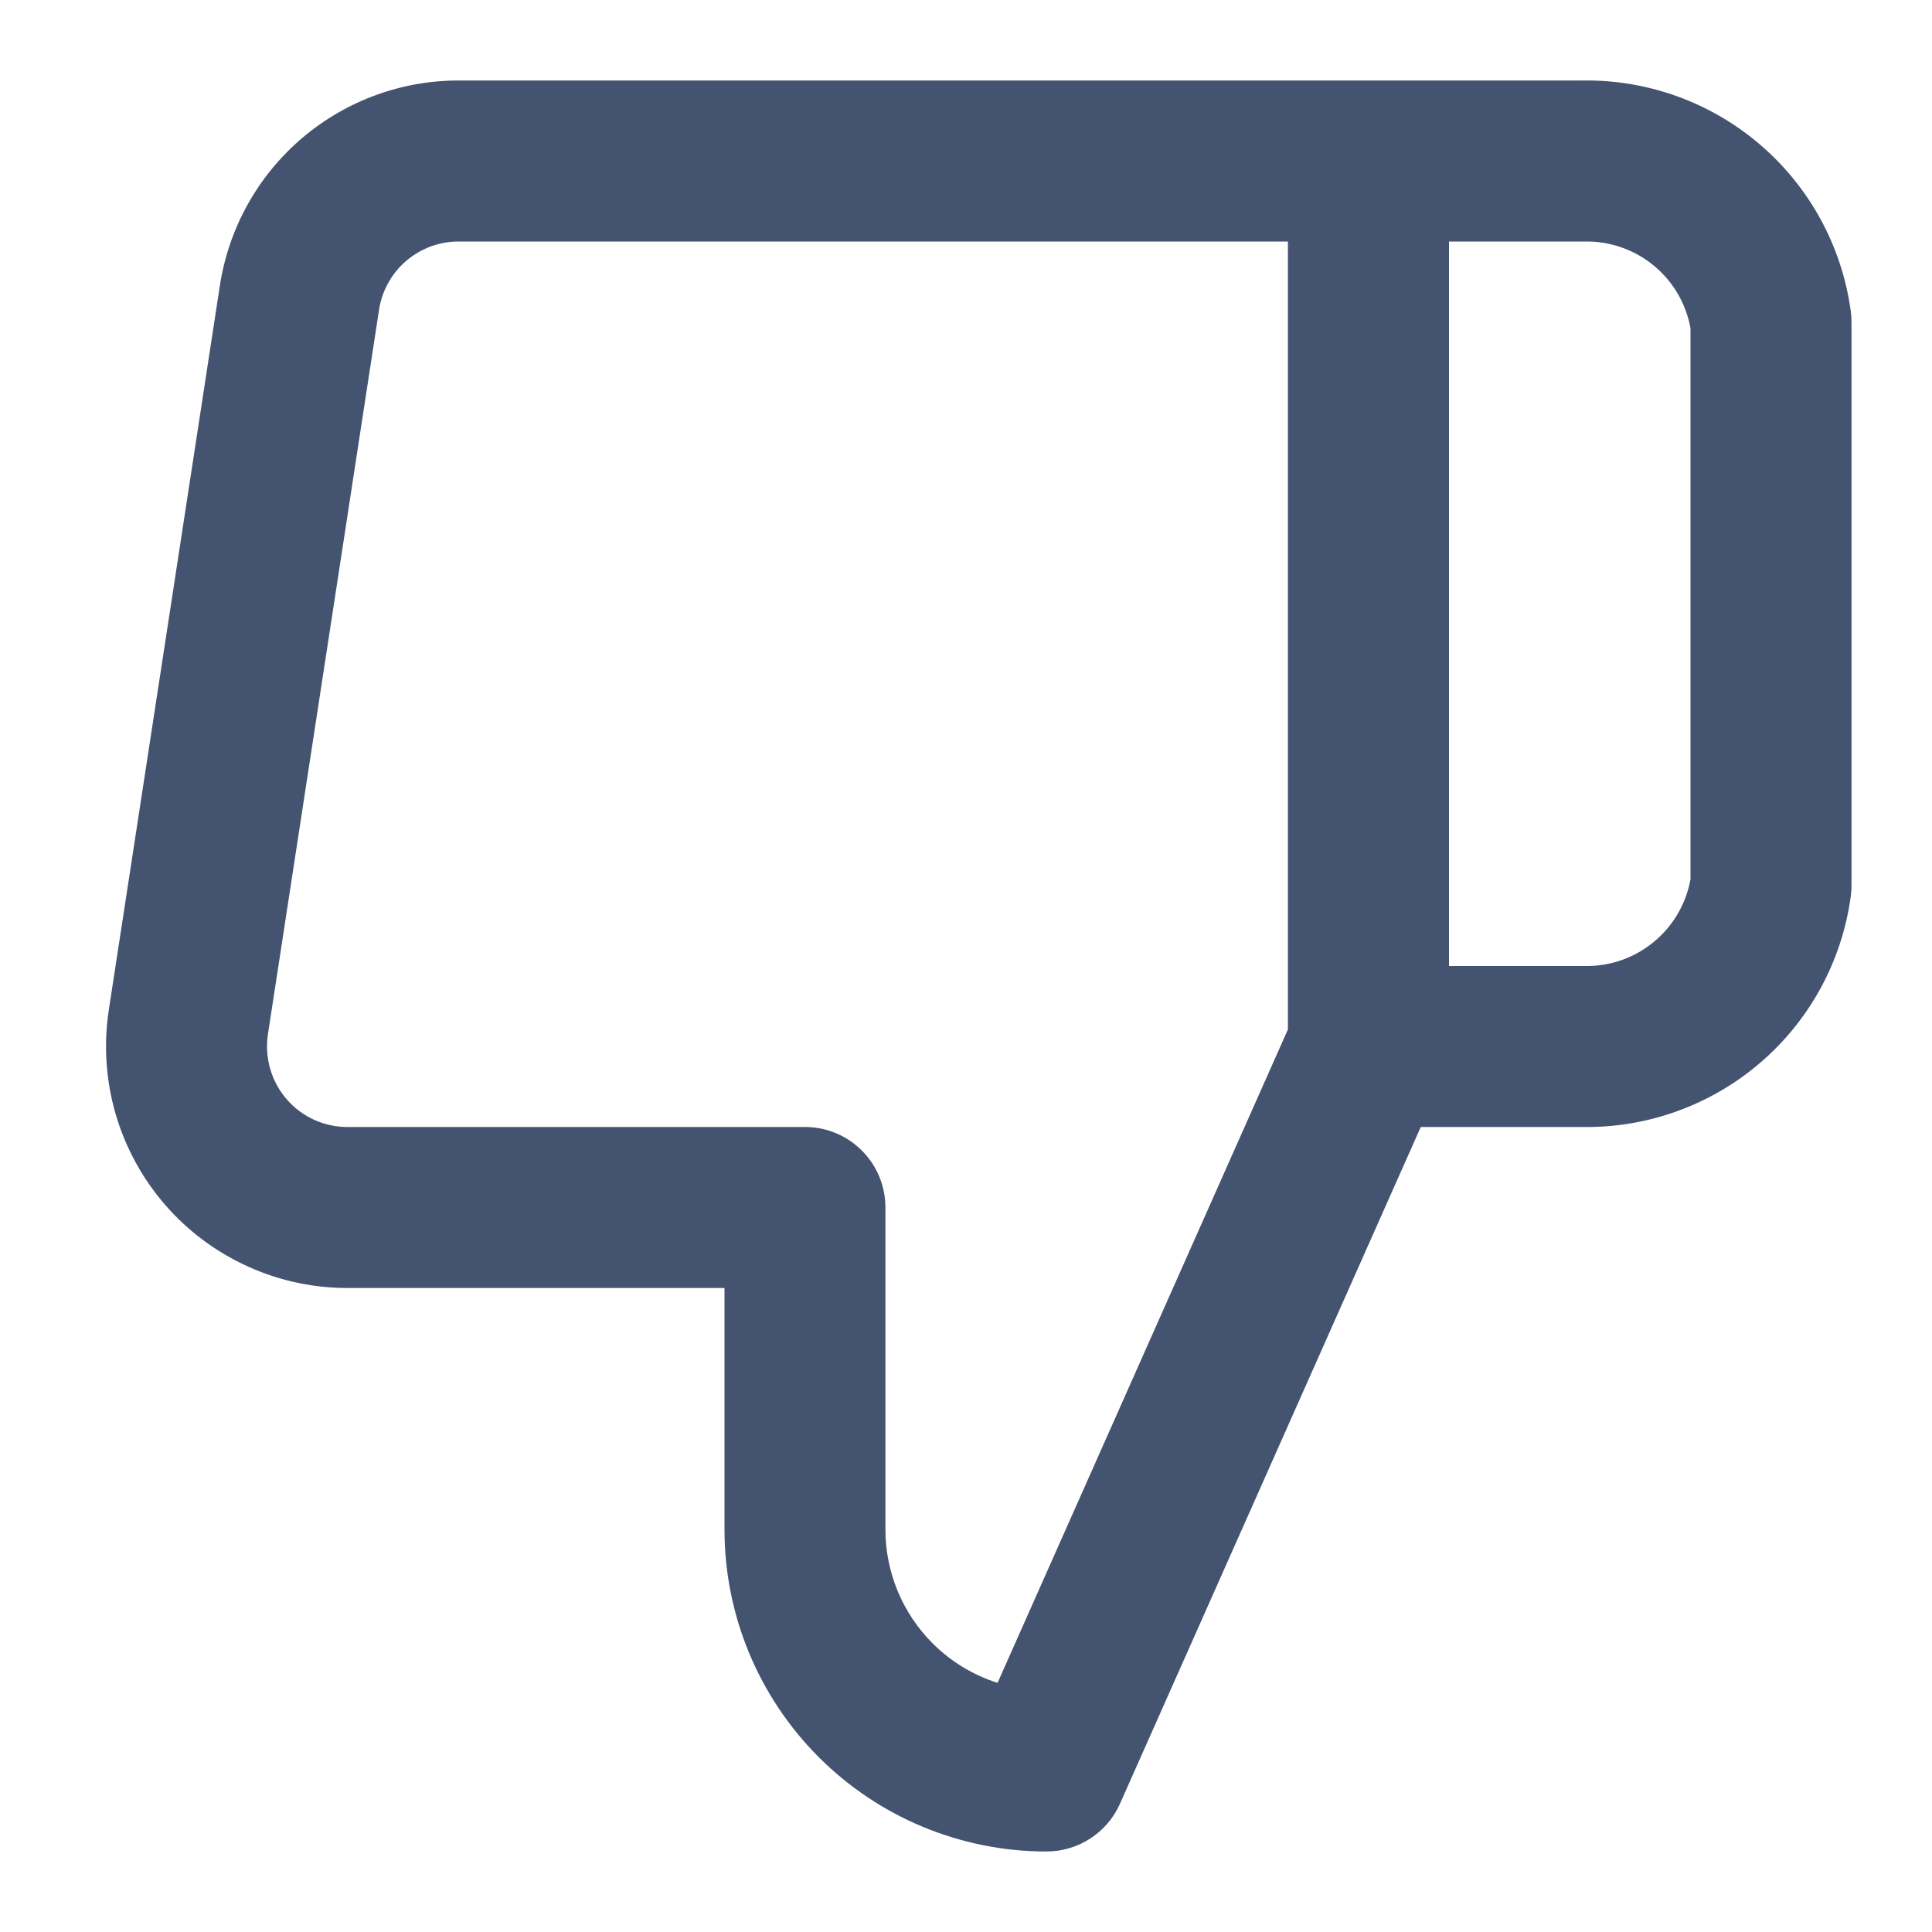
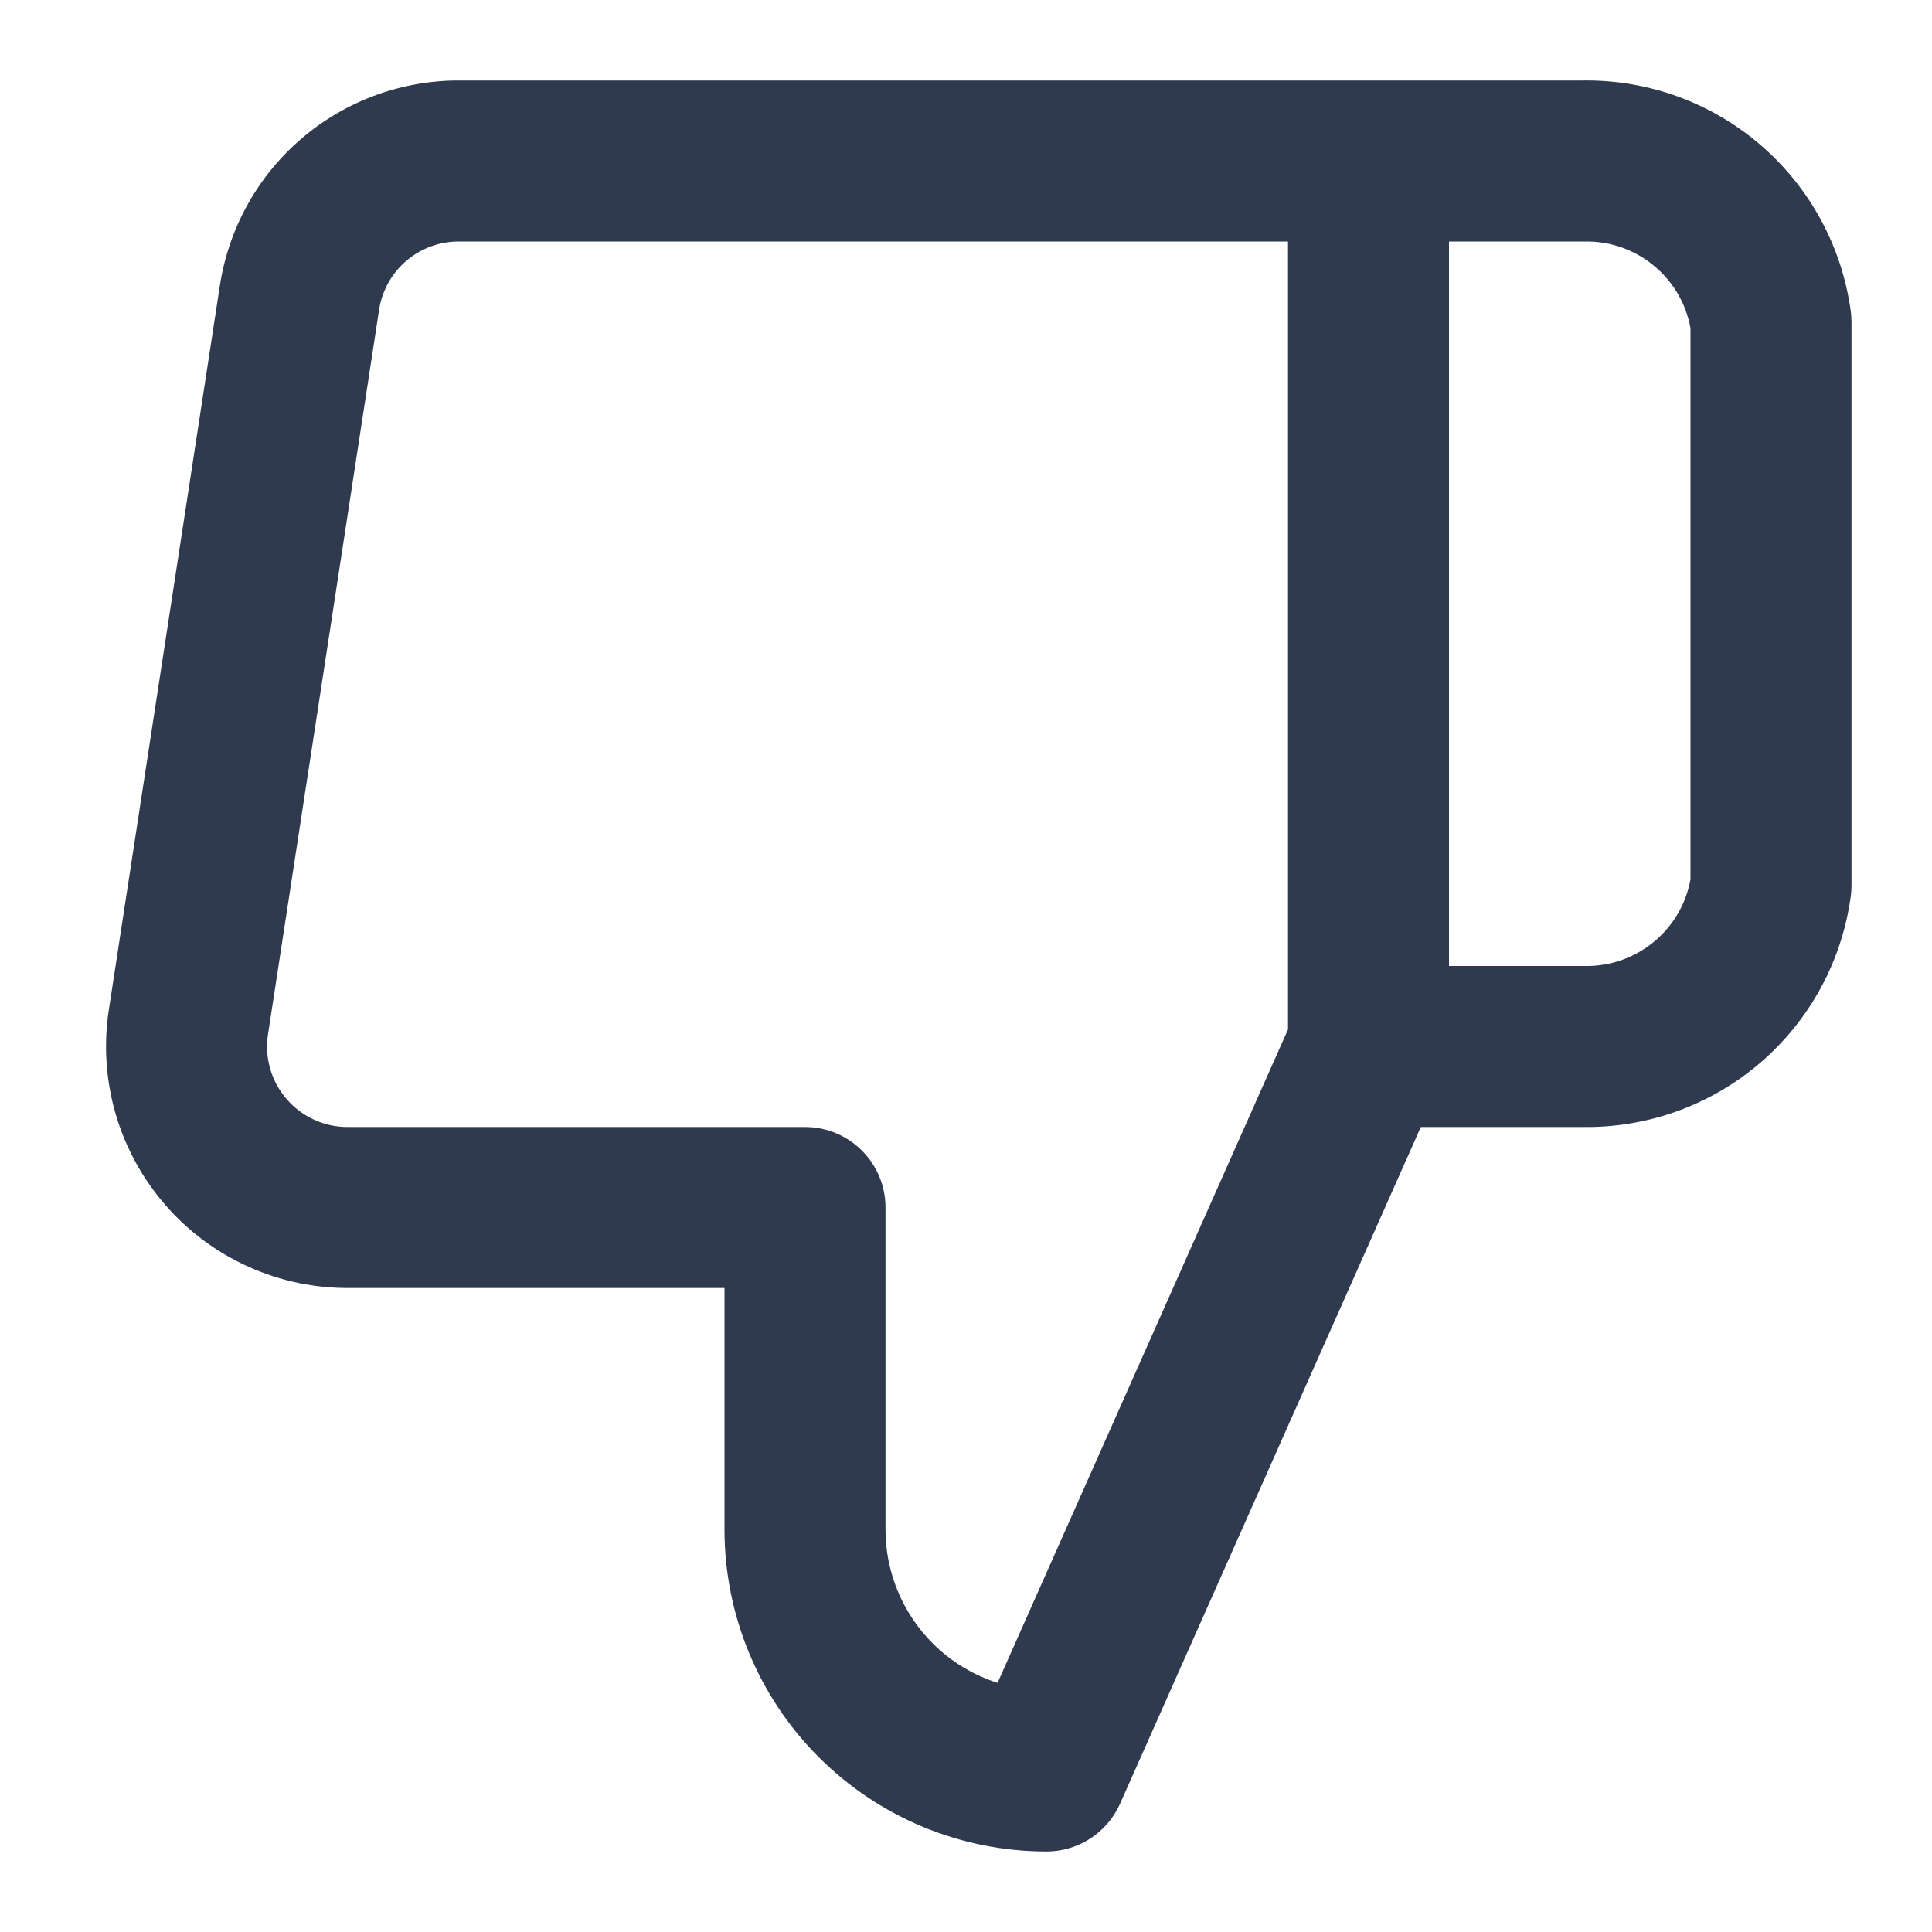
<svg xmlns="http://www.w3.org/2000/svg" width="24" height="24" viewBox="0 0 24 24" fill="none">
-   <path d="M20.564 3.316C20.32 3.107 20.008 2.994 19.687 3L19.669 3L18 3V12H19.687C20.008 12.006 20.32 11.894 20.564 11.684C20.793 11.488 20.946 11.219 21 10.923V4.077C20.946 3.781 20.793 3.512 20.564 3.316ZM15.999 12.788V3H5.708C5.467 2.997 5.233 3.082 5.049 3.238C4.866 3.394 4.744 3.612 4.708 3.85L4.708 3.852L3.328 12.85C3.328 12.85 3.328 12.85 3.328 12.85C3.307 12.993 3.316 13.14 3.357 13.279C3.397 13.418 3.467 13.547 3.562 13.656C3.657 13.766 3.775 13.853 3.907 13.913C4.04 13.972 4.183 14.002 4.328 14L4.34 14L10 14C10.552 14 10.999 14.448 10.999 15V19C10.999 19.53 11.21 20.039 11.585 20.414C11.813 20.642 12.09 20.809 12.392 20.905L15.999 12.788ZM17.649 14L13.913 22.406C13.753 22.767 13.395 23 12.999 23C11.939 23 10.921 22.579 10.171 21.828C9.421 21.078 9 20.061 9 19V16H4.345C3.912 16.004 3.483 15.915 3.089 15.737C2.692 15.559 2.338 15.297 2.053 14.969C1.768 14.641 1.557 14.254 1.436 13.837C1.315 13.419 1.286 12.98 1.351 12.55L2.731 3.55C2.731 3.55 2.731 3.55 2.731 3.55C2.84 2.835 3.203 2.183 3.754 1.714C4.304 1.247 5.003 0.993 5.725 1H19.662C20.469 0.988 21.253 1.272 21.866 1.798C22.482 2.326 22.882 3.062 22.991 3.866C22.997 3.91 23 3.955 23 4V11C23 11.045 22.997 11.09 22.991 11.134C22.882 11.938 22.482 12.674 21.866 13.202C21.253 13.728 20.469 14.012 19.662 14H17.649Z" fill="#445370" />
+   <path d="M20.564 3.316C20.32 3.107 20.009 2.994 19.688 3L19.67 3H18V12H19.67L19.688 12C20.009 12.006 20.32 11.893 20.564 11.684C20.793 11.488 20.947 11.219 21 10.923V4.077C20.947 3.781 20.793 3.512 20.564 3.316ZM16 12.788V3L5.709 3C5.468 2.997 5.233 3.082 5.05 3.238C4.866 3.394 4.745 3.611 4.709 3.85L3.329 12.851C3.307 12.994 3.317 13.14 3.357 13.279C3.397 13.418 3.468 13.547 3.563 13.656C3.658 13.766 3.776 13.853 3.908 13.912C4.04 13.972 4.184 14.002 4.329 14L4.34 14H10C10.552 14 11 14.448 11 15V19C11 19.53 11.211 20.039 11.586 20.414C11.814 20.642 12.091 20.809 12.392 20.905L16 12.788ZM19.662 1C20.47 0.988 21.254 1.272 21.867 1.798C22.482 2.326 22.882 3.062 22.991 3.866C22.997 3.91 23 3.955 23 4V11C23 11.045 22.997 11.09 22.991 11.134C22.882 11.938 22.482 12.674 21.867 13.202C21.254 13.728 20.47 14.012 19.662 14H17.65L13.914 22.406C13.753 22.767 13.395 23 13 23C11.939 23 10.922 22.579 10.171 21.828C9.421 21.078 9 20.061 9 19V16H4.345C3.912 16.004 3.484 15.914 3.089 15.737C2.692 15.559 2.339 15.297 2.054 14.969C1.768 14.64 1.558 14.254 1.436 13.837C1.315 13.419 1.286 12.98 1.351 12.55L2.731 3.55C2.84 2.835 3.203 2.182 3.754 1.714C4.304 1.247 5.004 0.993 5.725 1H19.662Z" fill="#2F3A4F" />
</svg>
